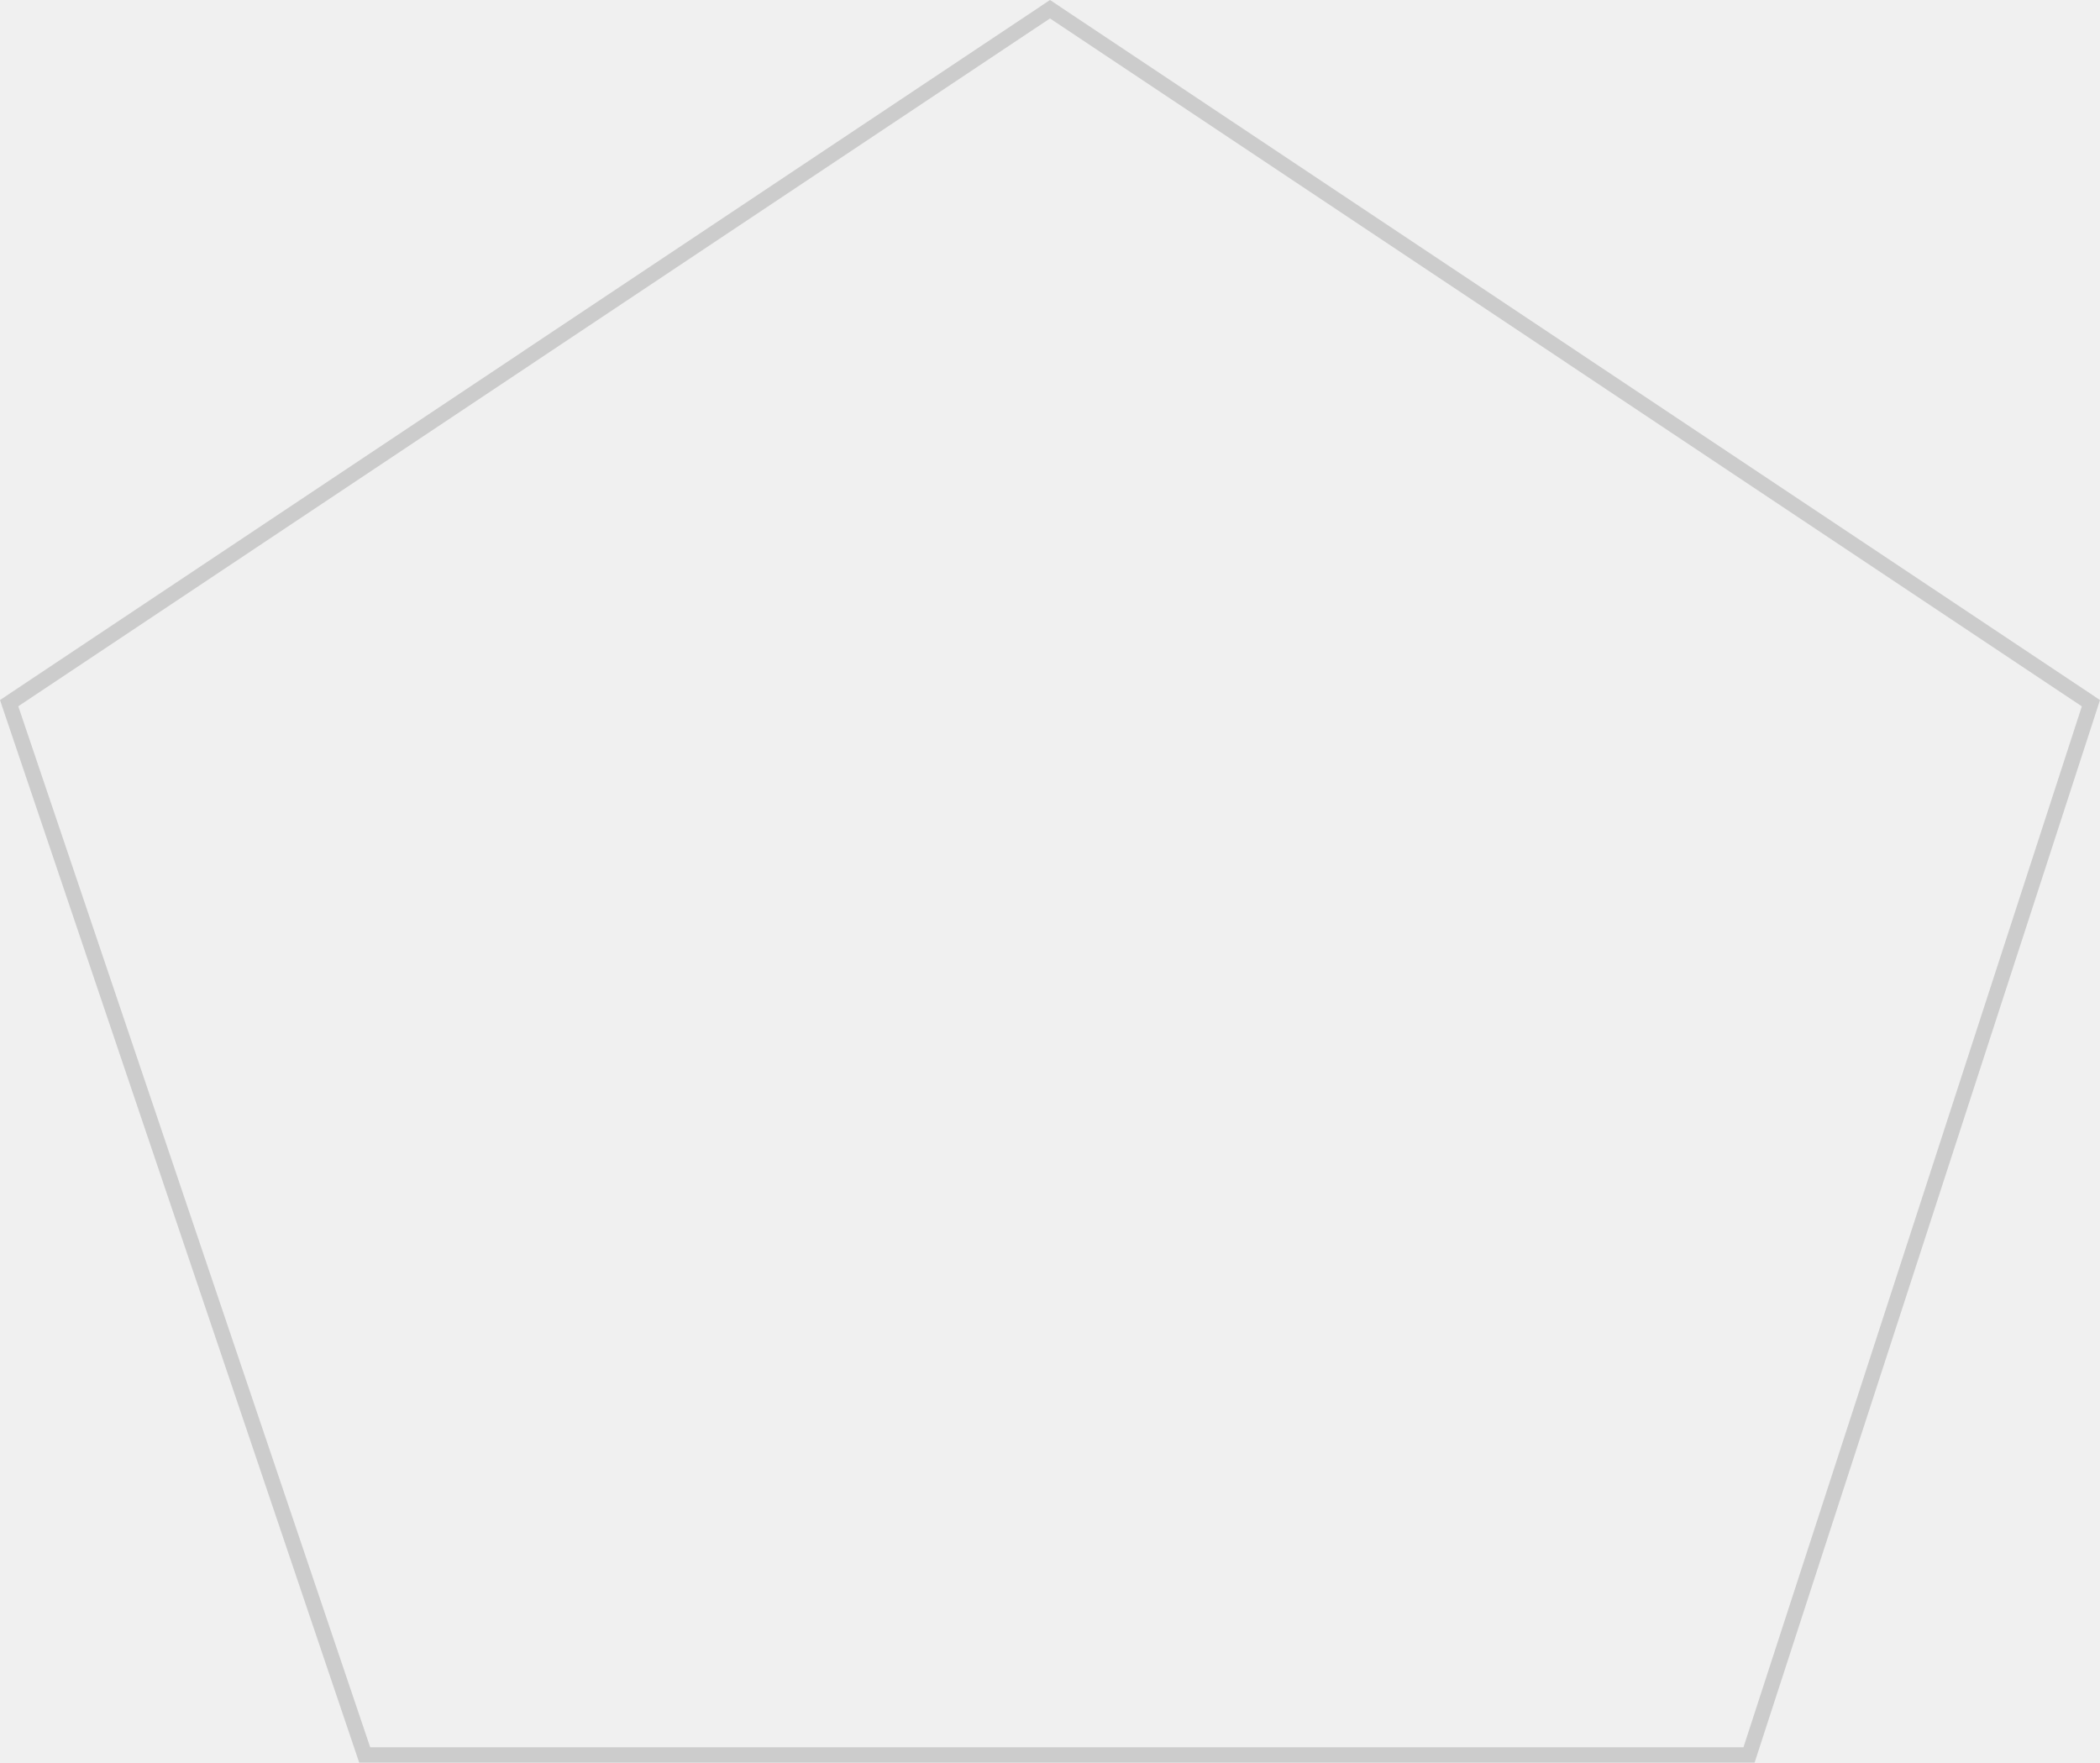
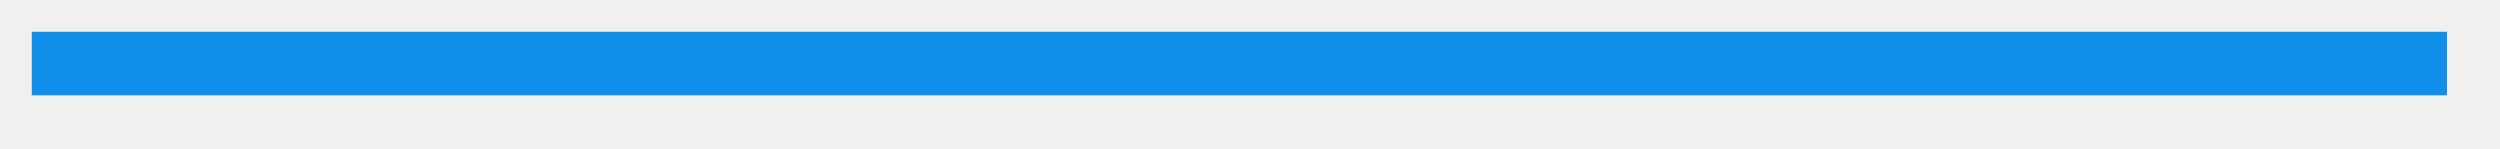
- <svg xmlns="http://www.w3.org/2000/svg" version="1.1" width="137px" height="115px">
-   <defs>
-     <mask fill="white" id="clip6">
-       <path d="M 0 45.674  L 68.5 0  L 137 45.674  L 114.467 115  L 23.434 115  L 0 45.674  Z " fill-rule="evenodd" />
-     </mask>
-   </defs>
-   <g transform="matrix(1 0 0 1 -1072 -664 )">
-     <path d="M 0 45.674  L 68.5 0  L 137 45.674  L 114.467 115  L 23.434 115  L 0 45.674  Z " fill-rule="nonzero" fill="#ffffff" stroke="none" fill-opacity="0" transform="matrix(1 0 0 1 1072 664 )" />
-     <path d="M 0 45.674  L 68.5 0  L 137 45.674  L 114.467 115  L 23.434 115  L 0 45.674  Z " stroke-width="2" stroke="#cccccc" fill="none" transform="matrix(1 0 0 1 1072 664 )" mask="url(#clip6)" />
+ <svg xmlns="http://www.w3.org/2000/svg" version="1.1" width="118px" height="7px">
+   <g transform="matrix(1 0 0 1 -125.5 -898.5 )">
+     <path d="M 127 901.5  L 241 901.5  " stroke-width="3" stroke="#108ee9" fill="none" />
  </g>
</svg>
